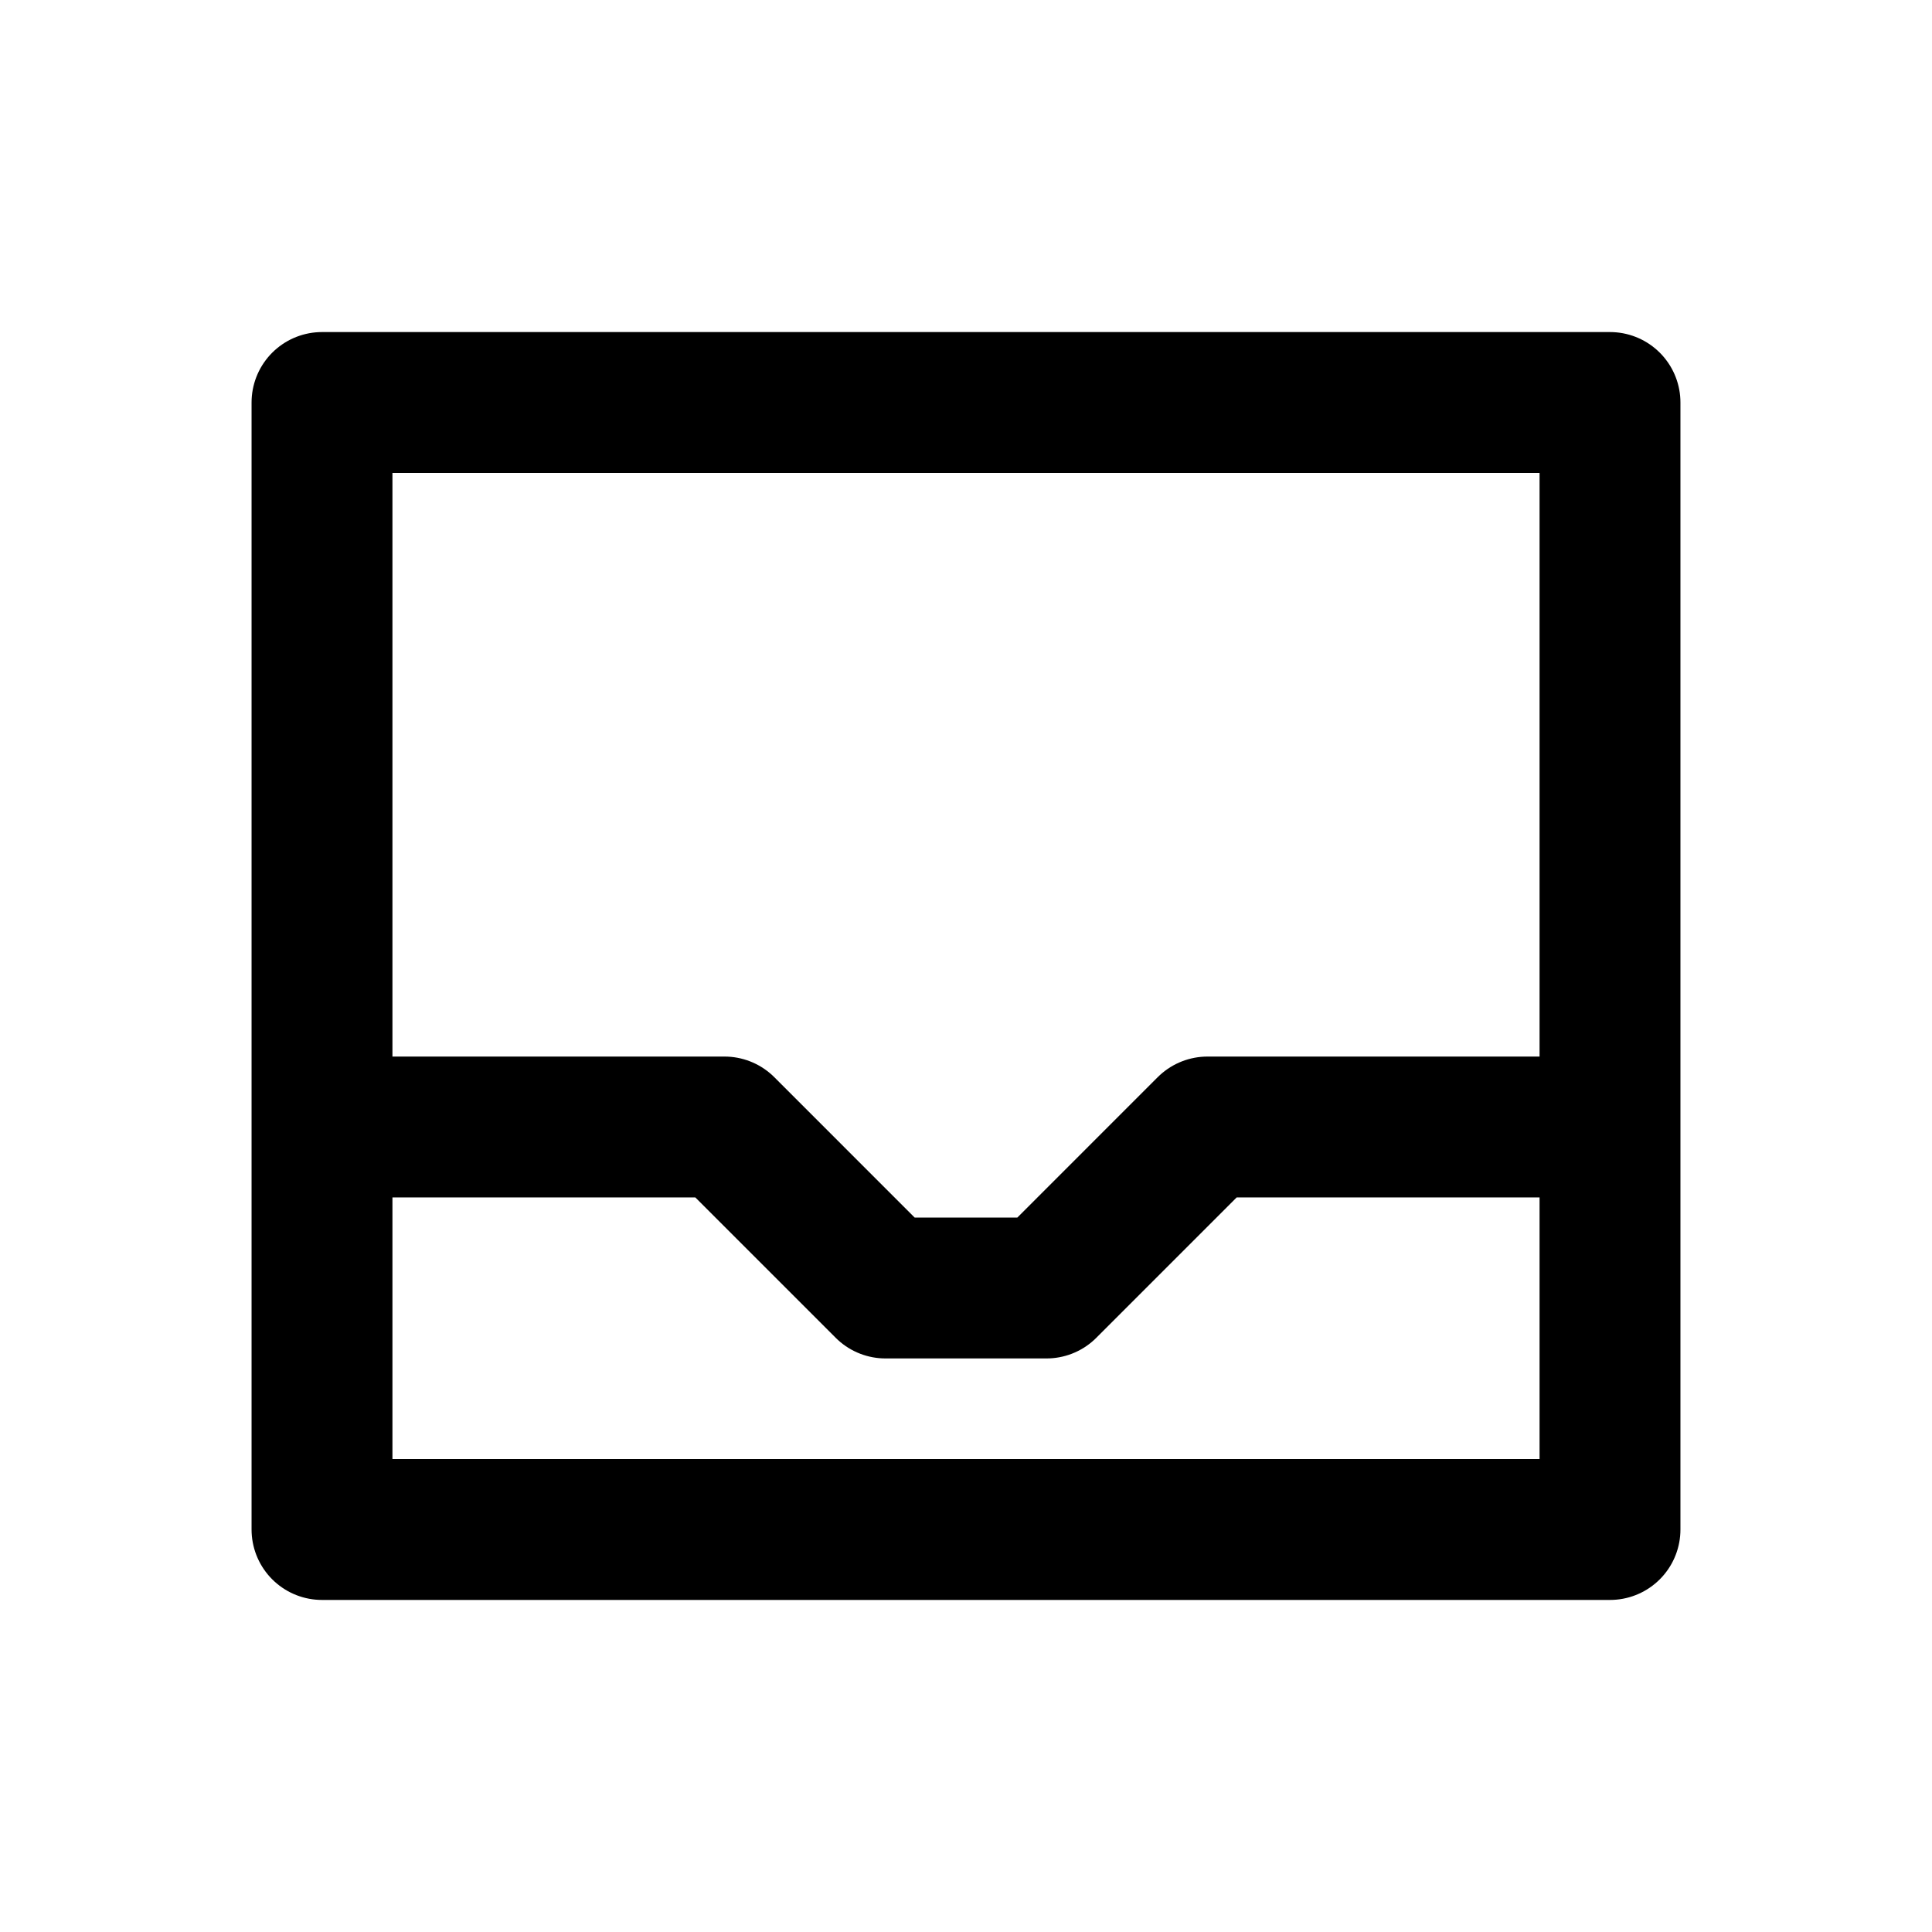
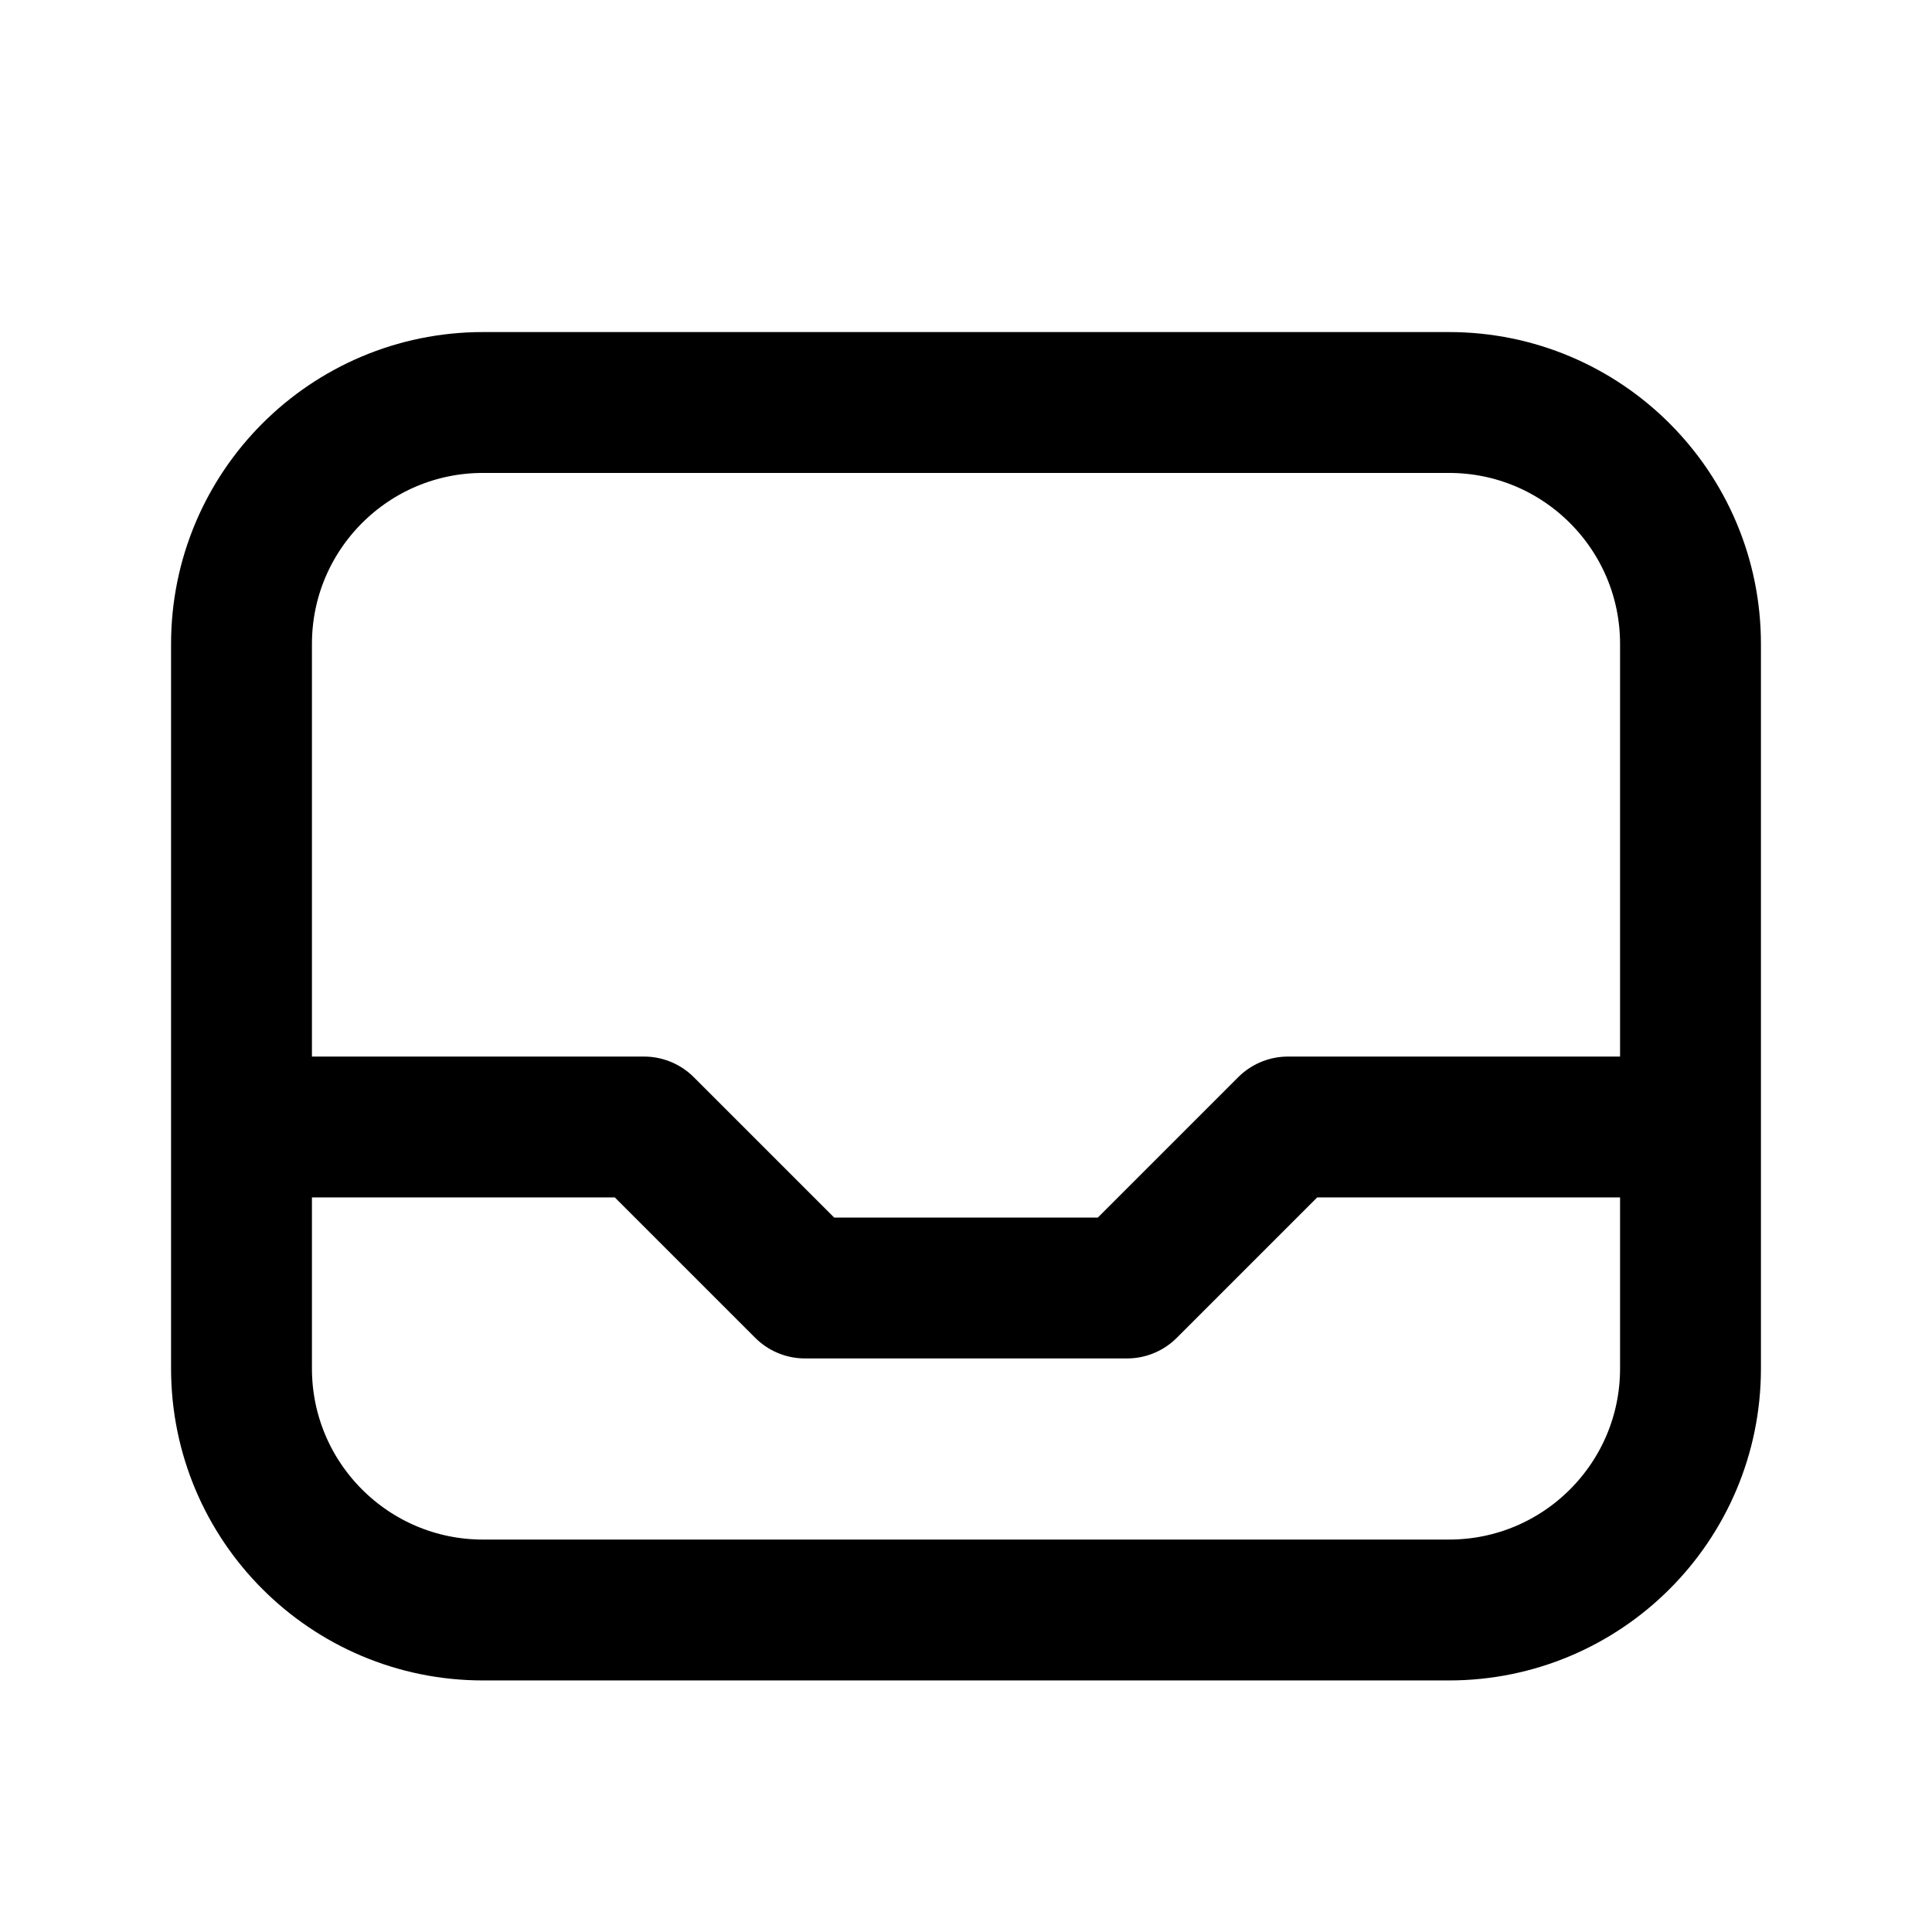
<svg xmlns="http://www.w3.org/2000/svg" width="24" height="24" viewBox="0 0 24 24" fill="none" stroke="currentColor" stroke-width="1.75" stroke-linecap="round" stroke-linejoin="round" fill-rule="evenodd" clip-rule="evenodd" aria-hidden="true">
-   <path d="M4 5h16v14H4zM4 14h5l2 2h2l2-2h5" />
+   <path d="M6 5h12a3 3 0 0 1 3 3v9a3 3 0 0 1-3 3H6a3 3 0 0 1-3-3V8a3 3 0 0 1 3-3zM3 14h5l2 2h4l2-2h5" />
</svg>
